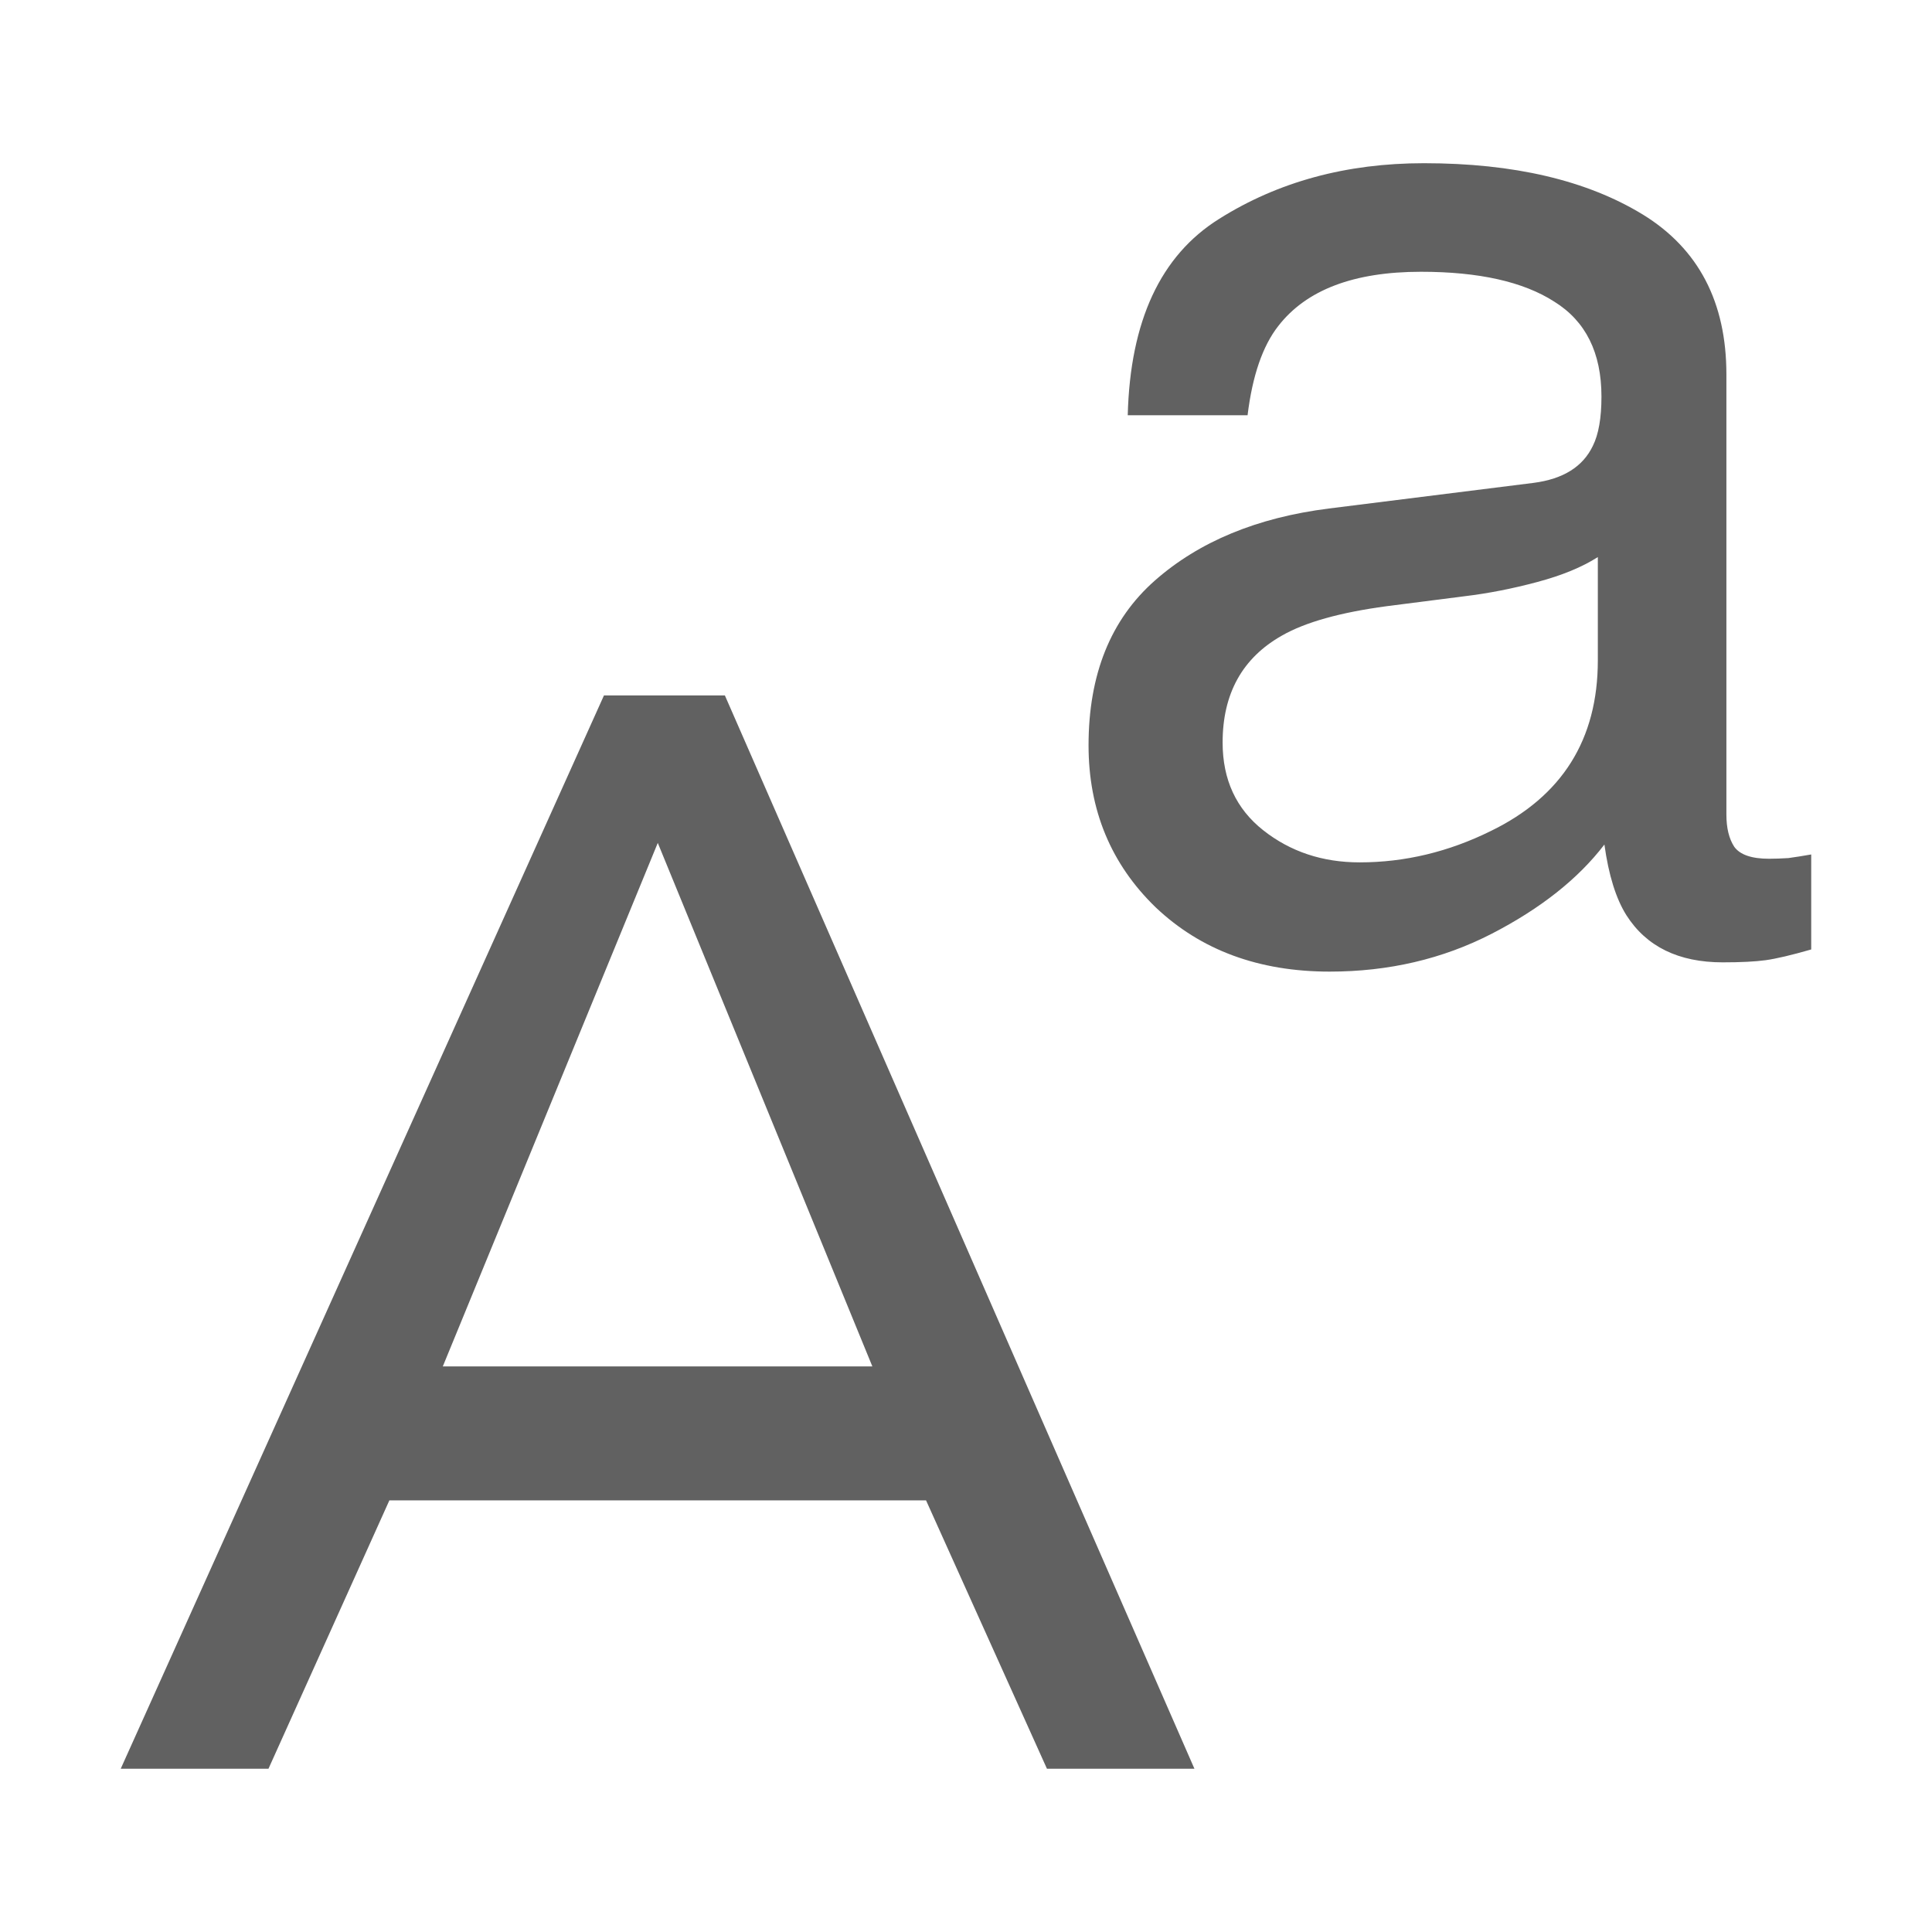
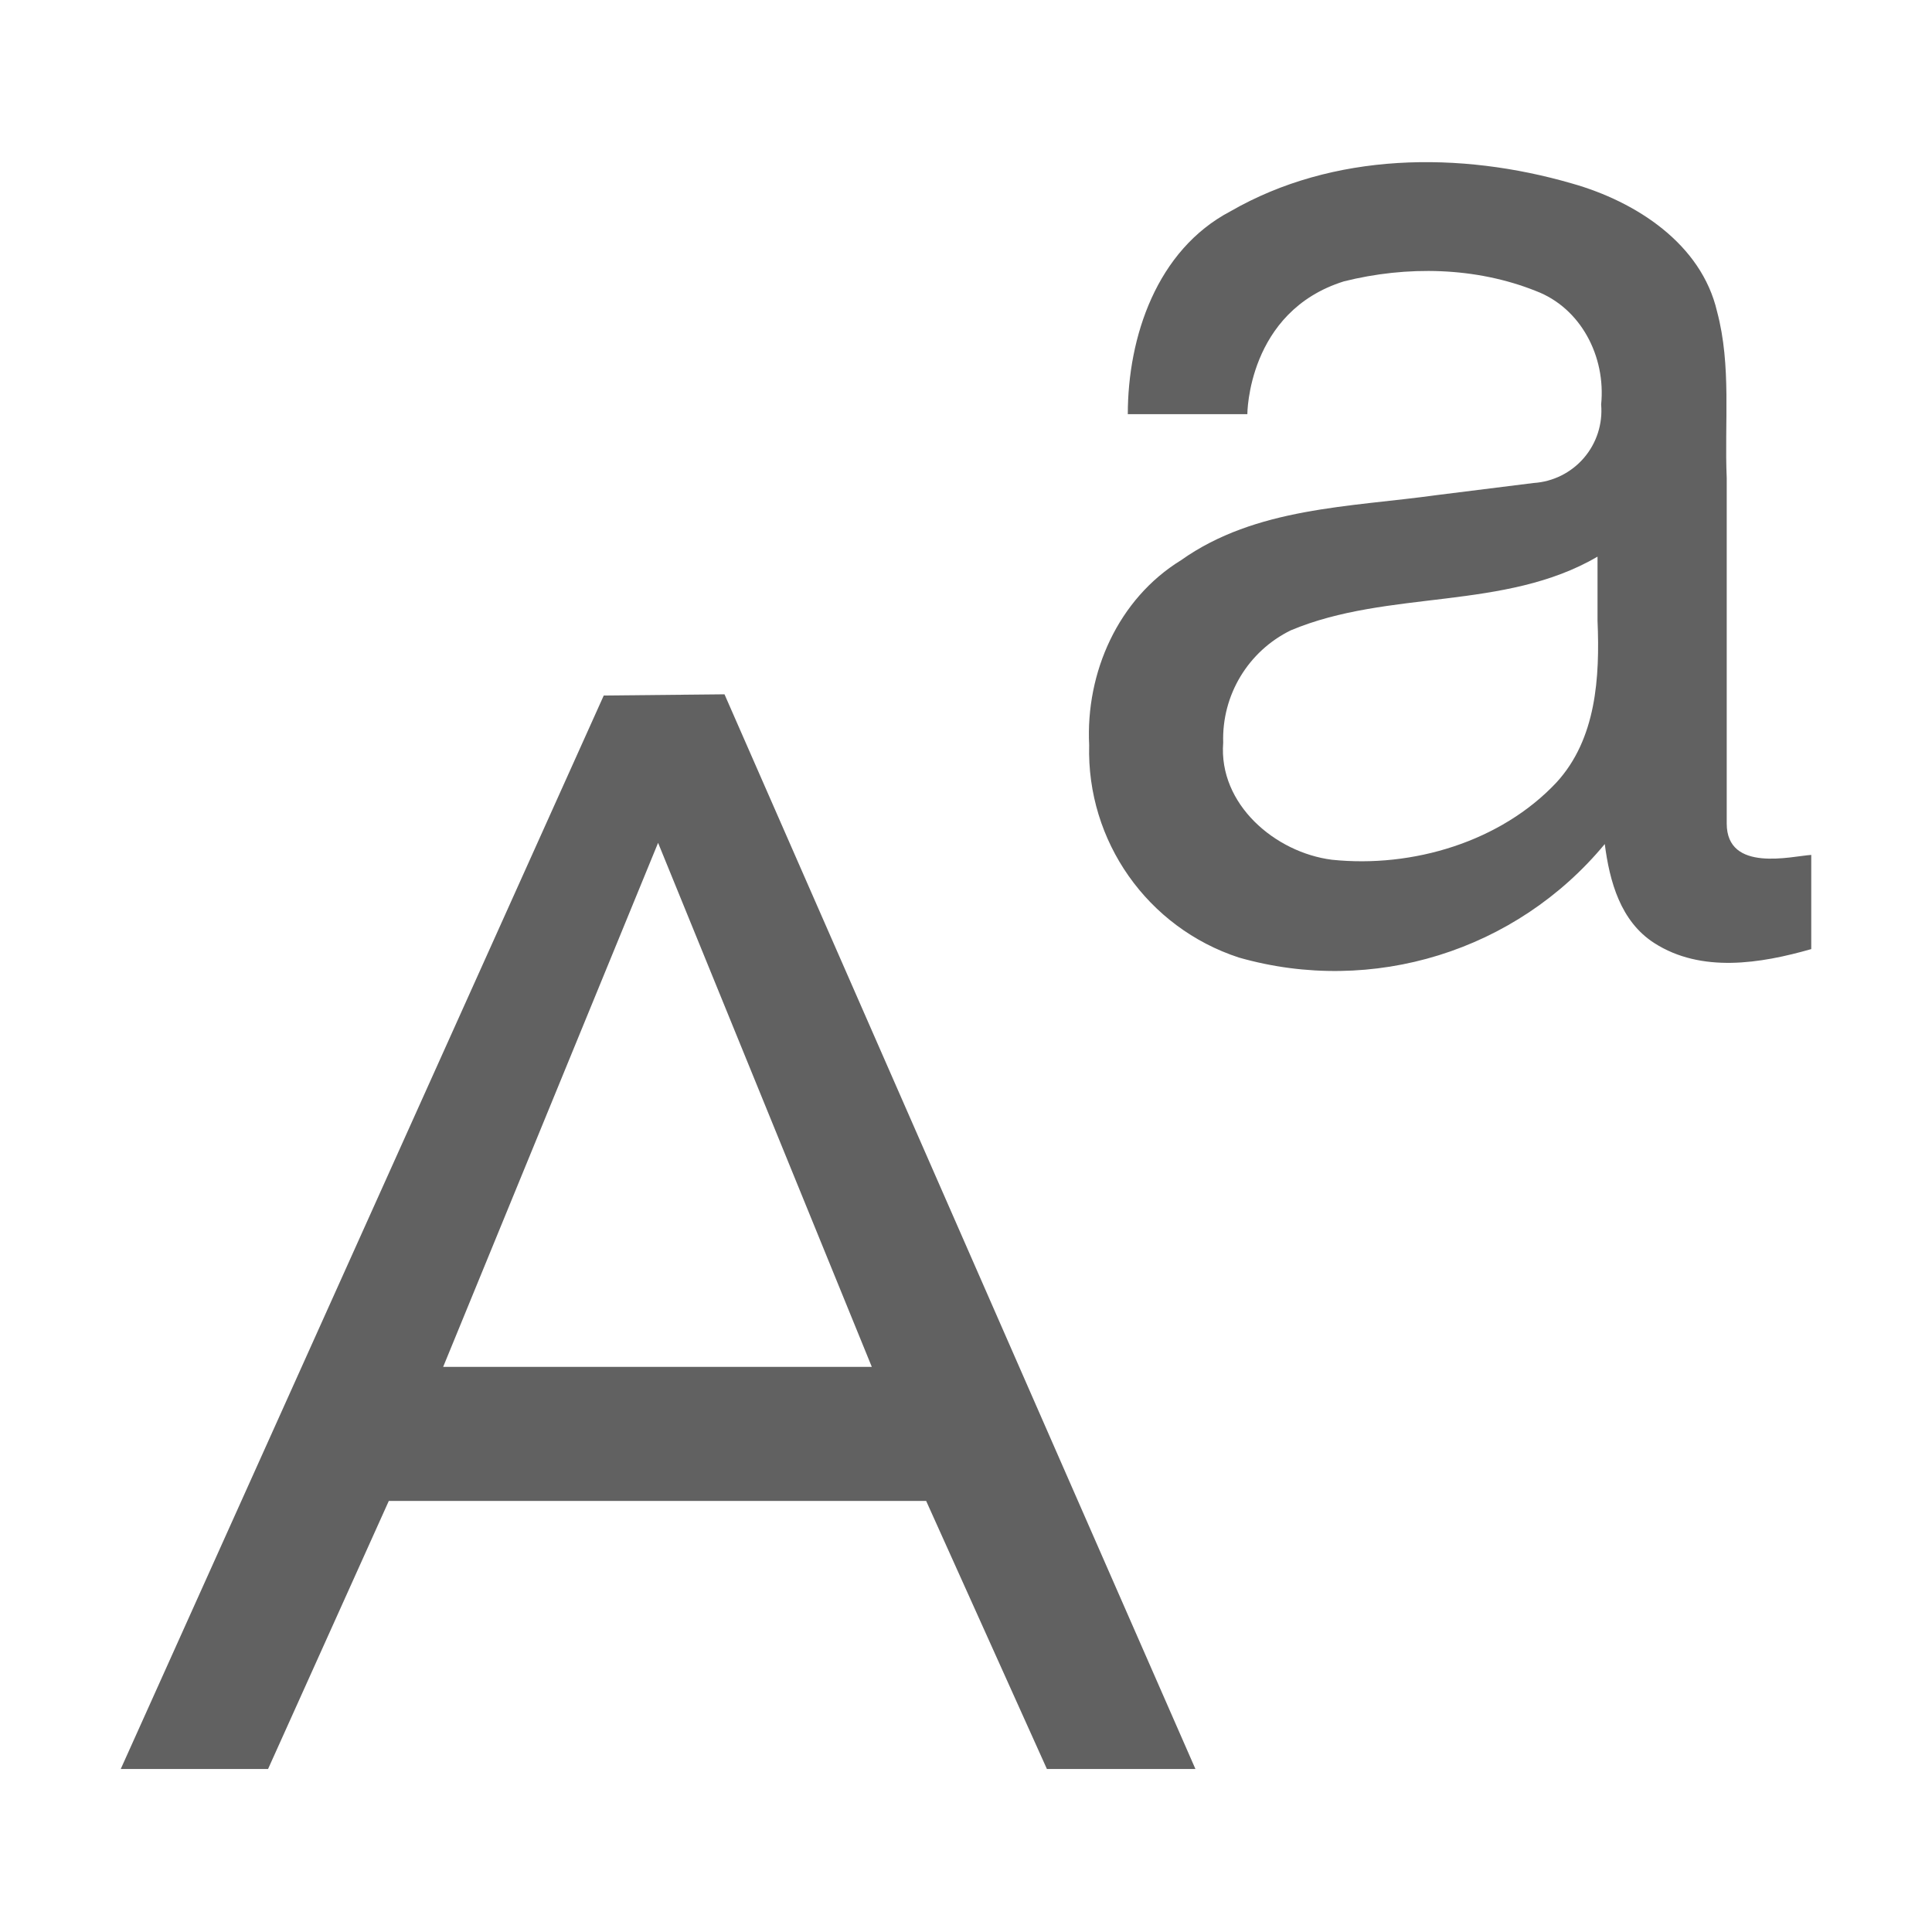
- <svg xmlns="http://www.w3.org/2000/svg" width="16" viewBox="0 0 16 16" version="1.1" height="16">
-   <g class="jp-icon-accent2" transform="matrix(1.111367,0,0,1.111367,-0.8884548,0.8681235)" fill="#616161">
-     <path d="M 5.3,4.401 1.699,12.399 h 1.101 l 0.901,-2 h 3.999 l 0.901,2 H 9.7 L 6.201,4.401 Z M 5.701,5.5 7.3,9.401 H 4.099 Z" aria-label="A" />
-     <path d="m 9.91,4.752 q 0,0.415 0.303,0.654 0.303,0.239 0.718,0.239 0.505,0 0.978,-0.234 0.797,-0.388 0.797,-1.271 V 3.37 q -0.175,0.112 -0.452,0.186 -0.276,0.074 -0.542,0.106 l -0.579,0.074 Q 10.612,3.806 10.352,3.955 9.91,4.205 9.91,4.752 Z M 12.228,2.817 q 0.33,-0.043 0.441,-0.276 0.064,-0.128 0.064,-0.367 0,-0.489 -0.351,-0.707 -0.346,-0.223 -0.994,-0.223 -0.75,0 -1.063,0.404 -0.175,0.223 -0.229,0.665 H 9.203 Q 9.23,1.259 9.884,0.85 10.543,0.435 11.41,0.435 q 1.005,0 1.632,0.383 0.622,0.383 0.622,1.191 v 3.28 q 0,0.149 0.058,0.239 0.064,0.09 0.26,0.09 0.064,0 0.144,-0.005 0.08,-0.011 0.17,-0.027 V 6.294 q -0.223,0.064 -0.34,0.08 -0.117,0.016 -0.319,0.016 -0.494,0 -0.718,-0.351 Q 12.802,5.853 12.755,5.512 12.462,5.895 11.915,6.177 11.367,6.459 10.708,6.459 9.916,6.459 9.411,5.98 8.911,5.496 8.911,4.773 q 0,-0.792 0.494,-1.228 Q 9.9,3.109 10.703,3.008 Z M 11.436,0.435 Z" aria-label="a" />
+ <svg xmlns="http://www.w3.org/2000/svg" width="16" height="16" viewBox="0 0 16 16">
+   <g fill="#616161" class="jp-icon-accent2">
+     <path d="m5 5.76-4 8.89h1.22l1-2.22h4.45l1 2.22H9.9L6 5.75zm.45 1.22 1.77 4.34H3.67z" />
+     <path d="M10.13 6.15c-.04.51.43.91.9.97.67.07 1.4-.15 1.86-.64.33-.36.36-.87.34-1.34v-.53c-.77.45-1.73.27-2.54.61a1 1 0 0 0-.56.93M12.7 4a.6.6 0 0 0 .56-.65c.04-.4-.17-.8-.54-.94-.5-.2-1.07-.21-1.59-.08-.8.25-.8 1.1-.8 1.1h-.99c0-.64.24-1.36.85-1.68.85-.49 1.9-.5 2.83-.23.53.15 1.07.5 1.2 1.06.12.45.06.92.08 1.38v2.86c0 .41.54.27.7.26v.78c-.42.12-.91.2-1.3-.05-.28-.18-.37-.51-.41-.82a2.9 2.9 0 0 1-3.03.94 1.8 1.8 0 0 1-1.24-1.76c-.03-.6.24-1.21.76-1.53.62-.44 1.4-.44 2.12-.54z" />
  </g>
</svg>
